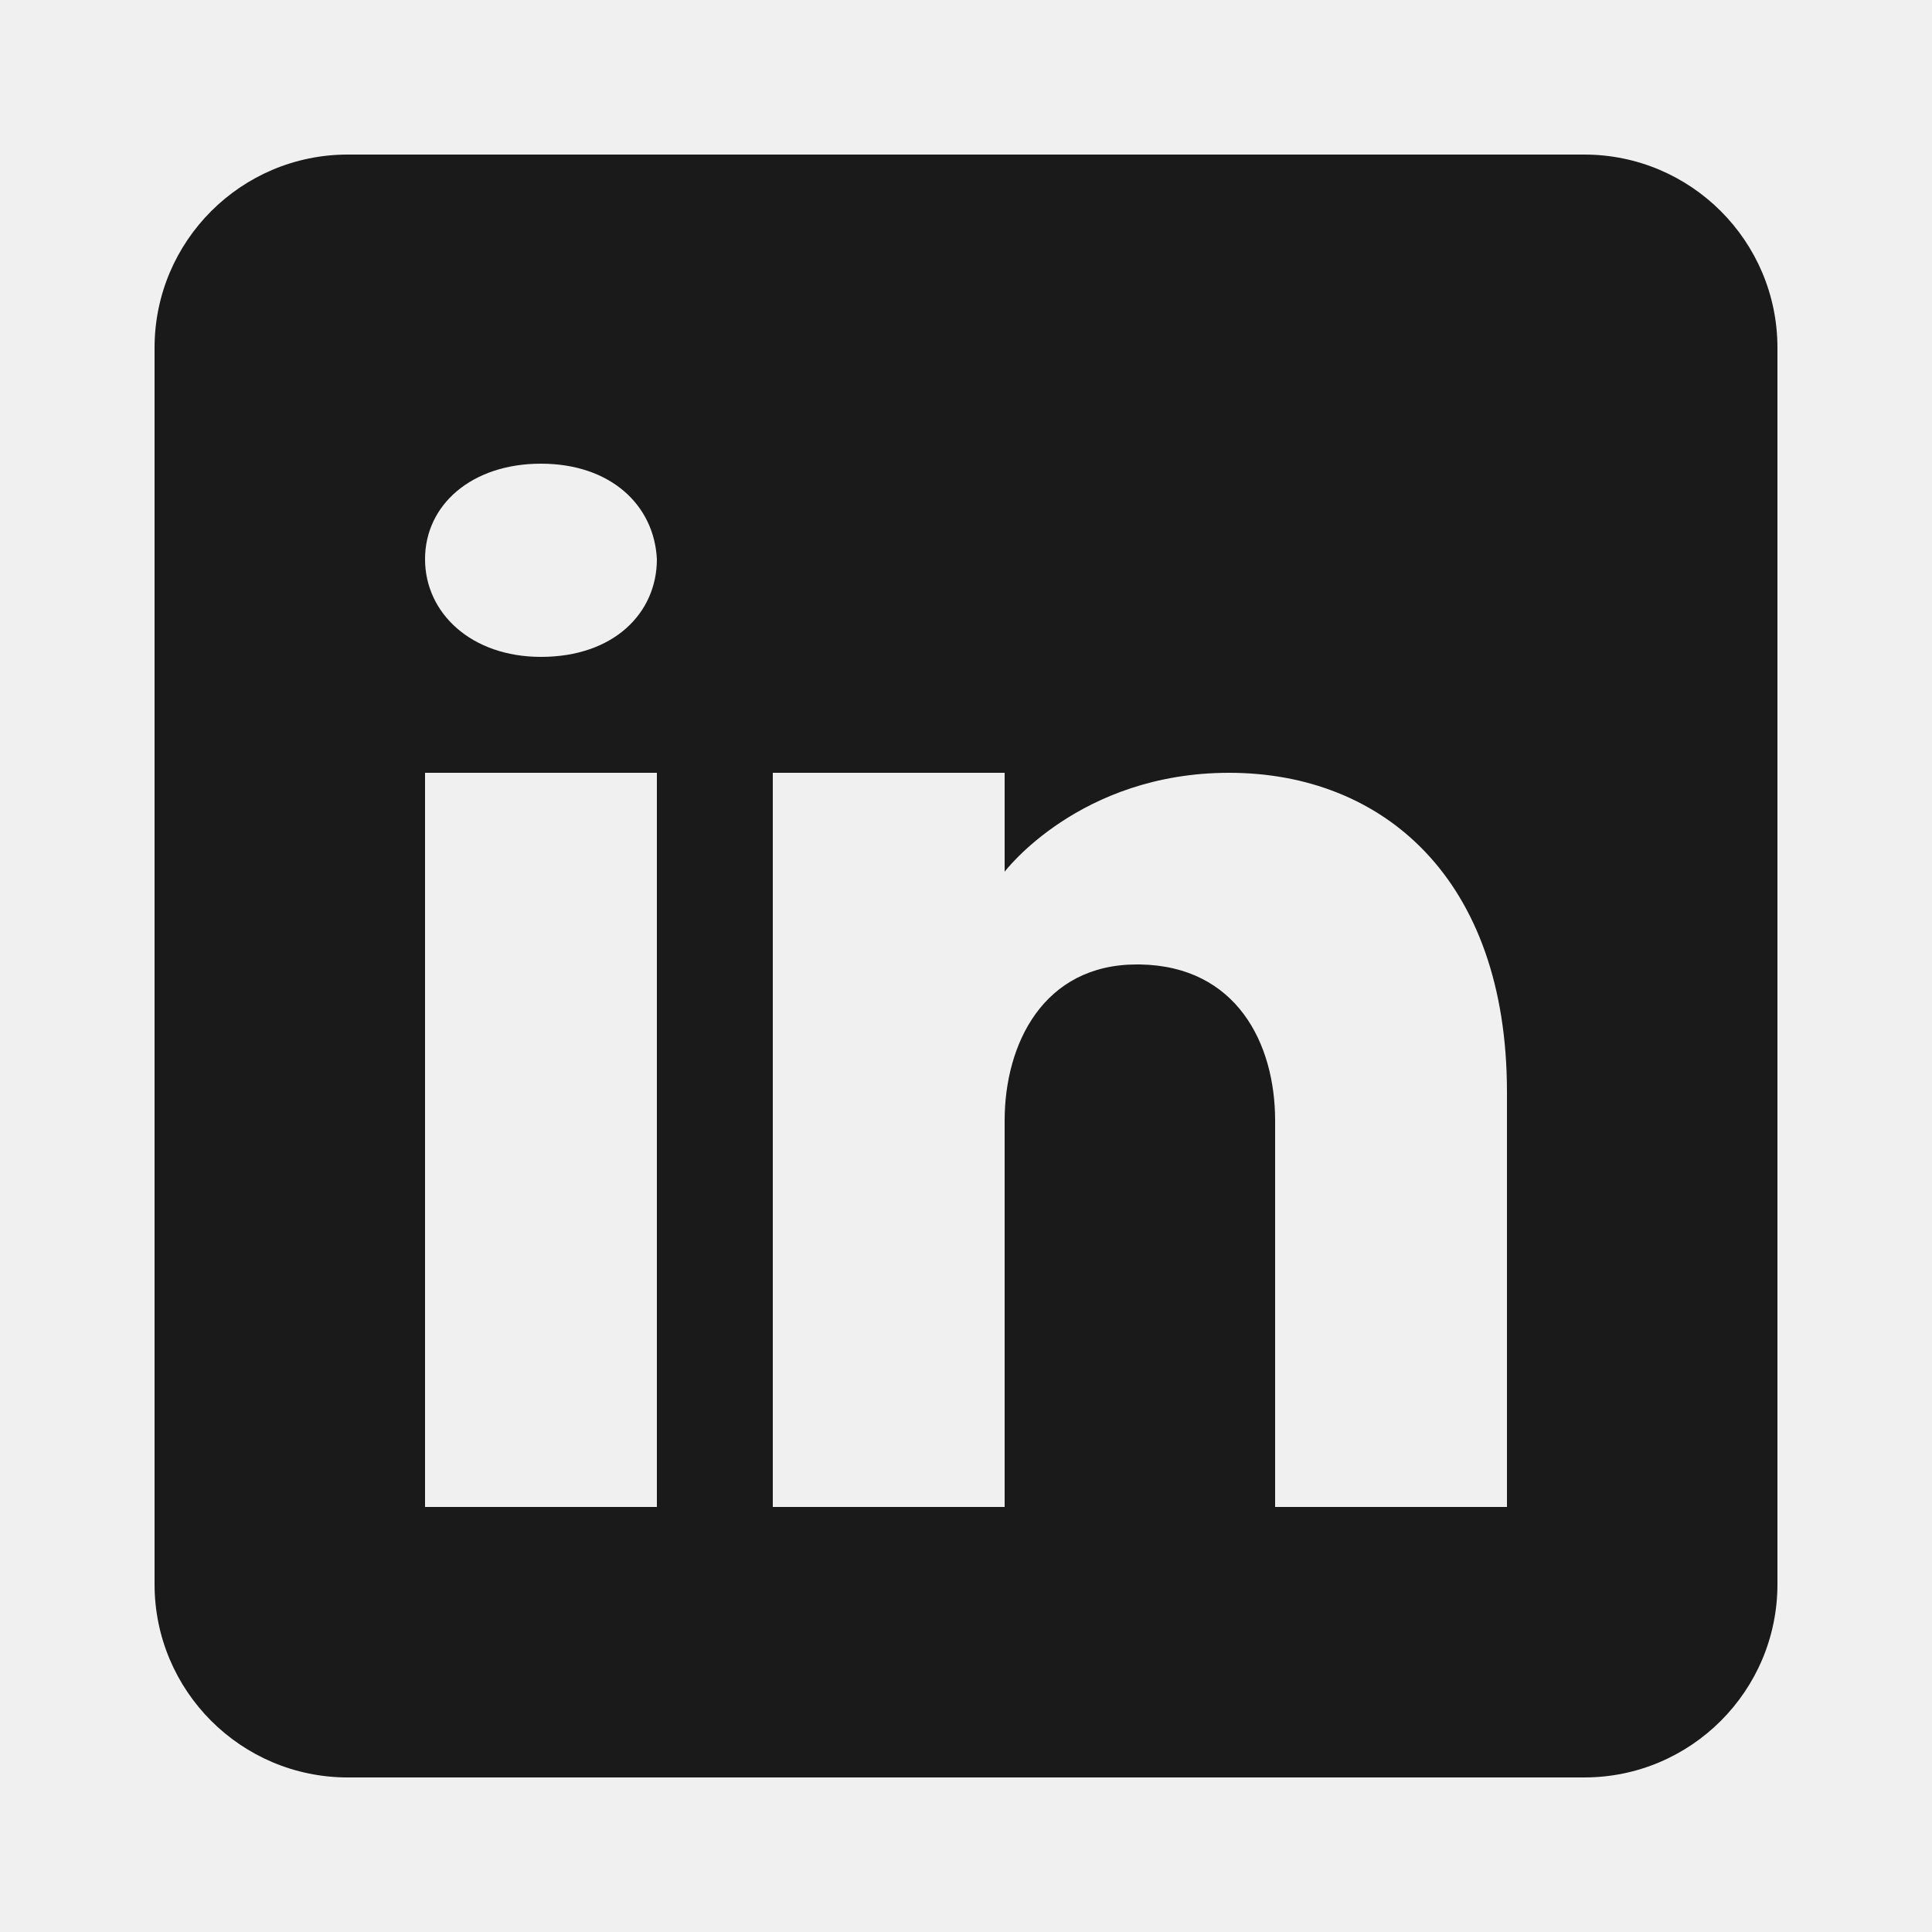
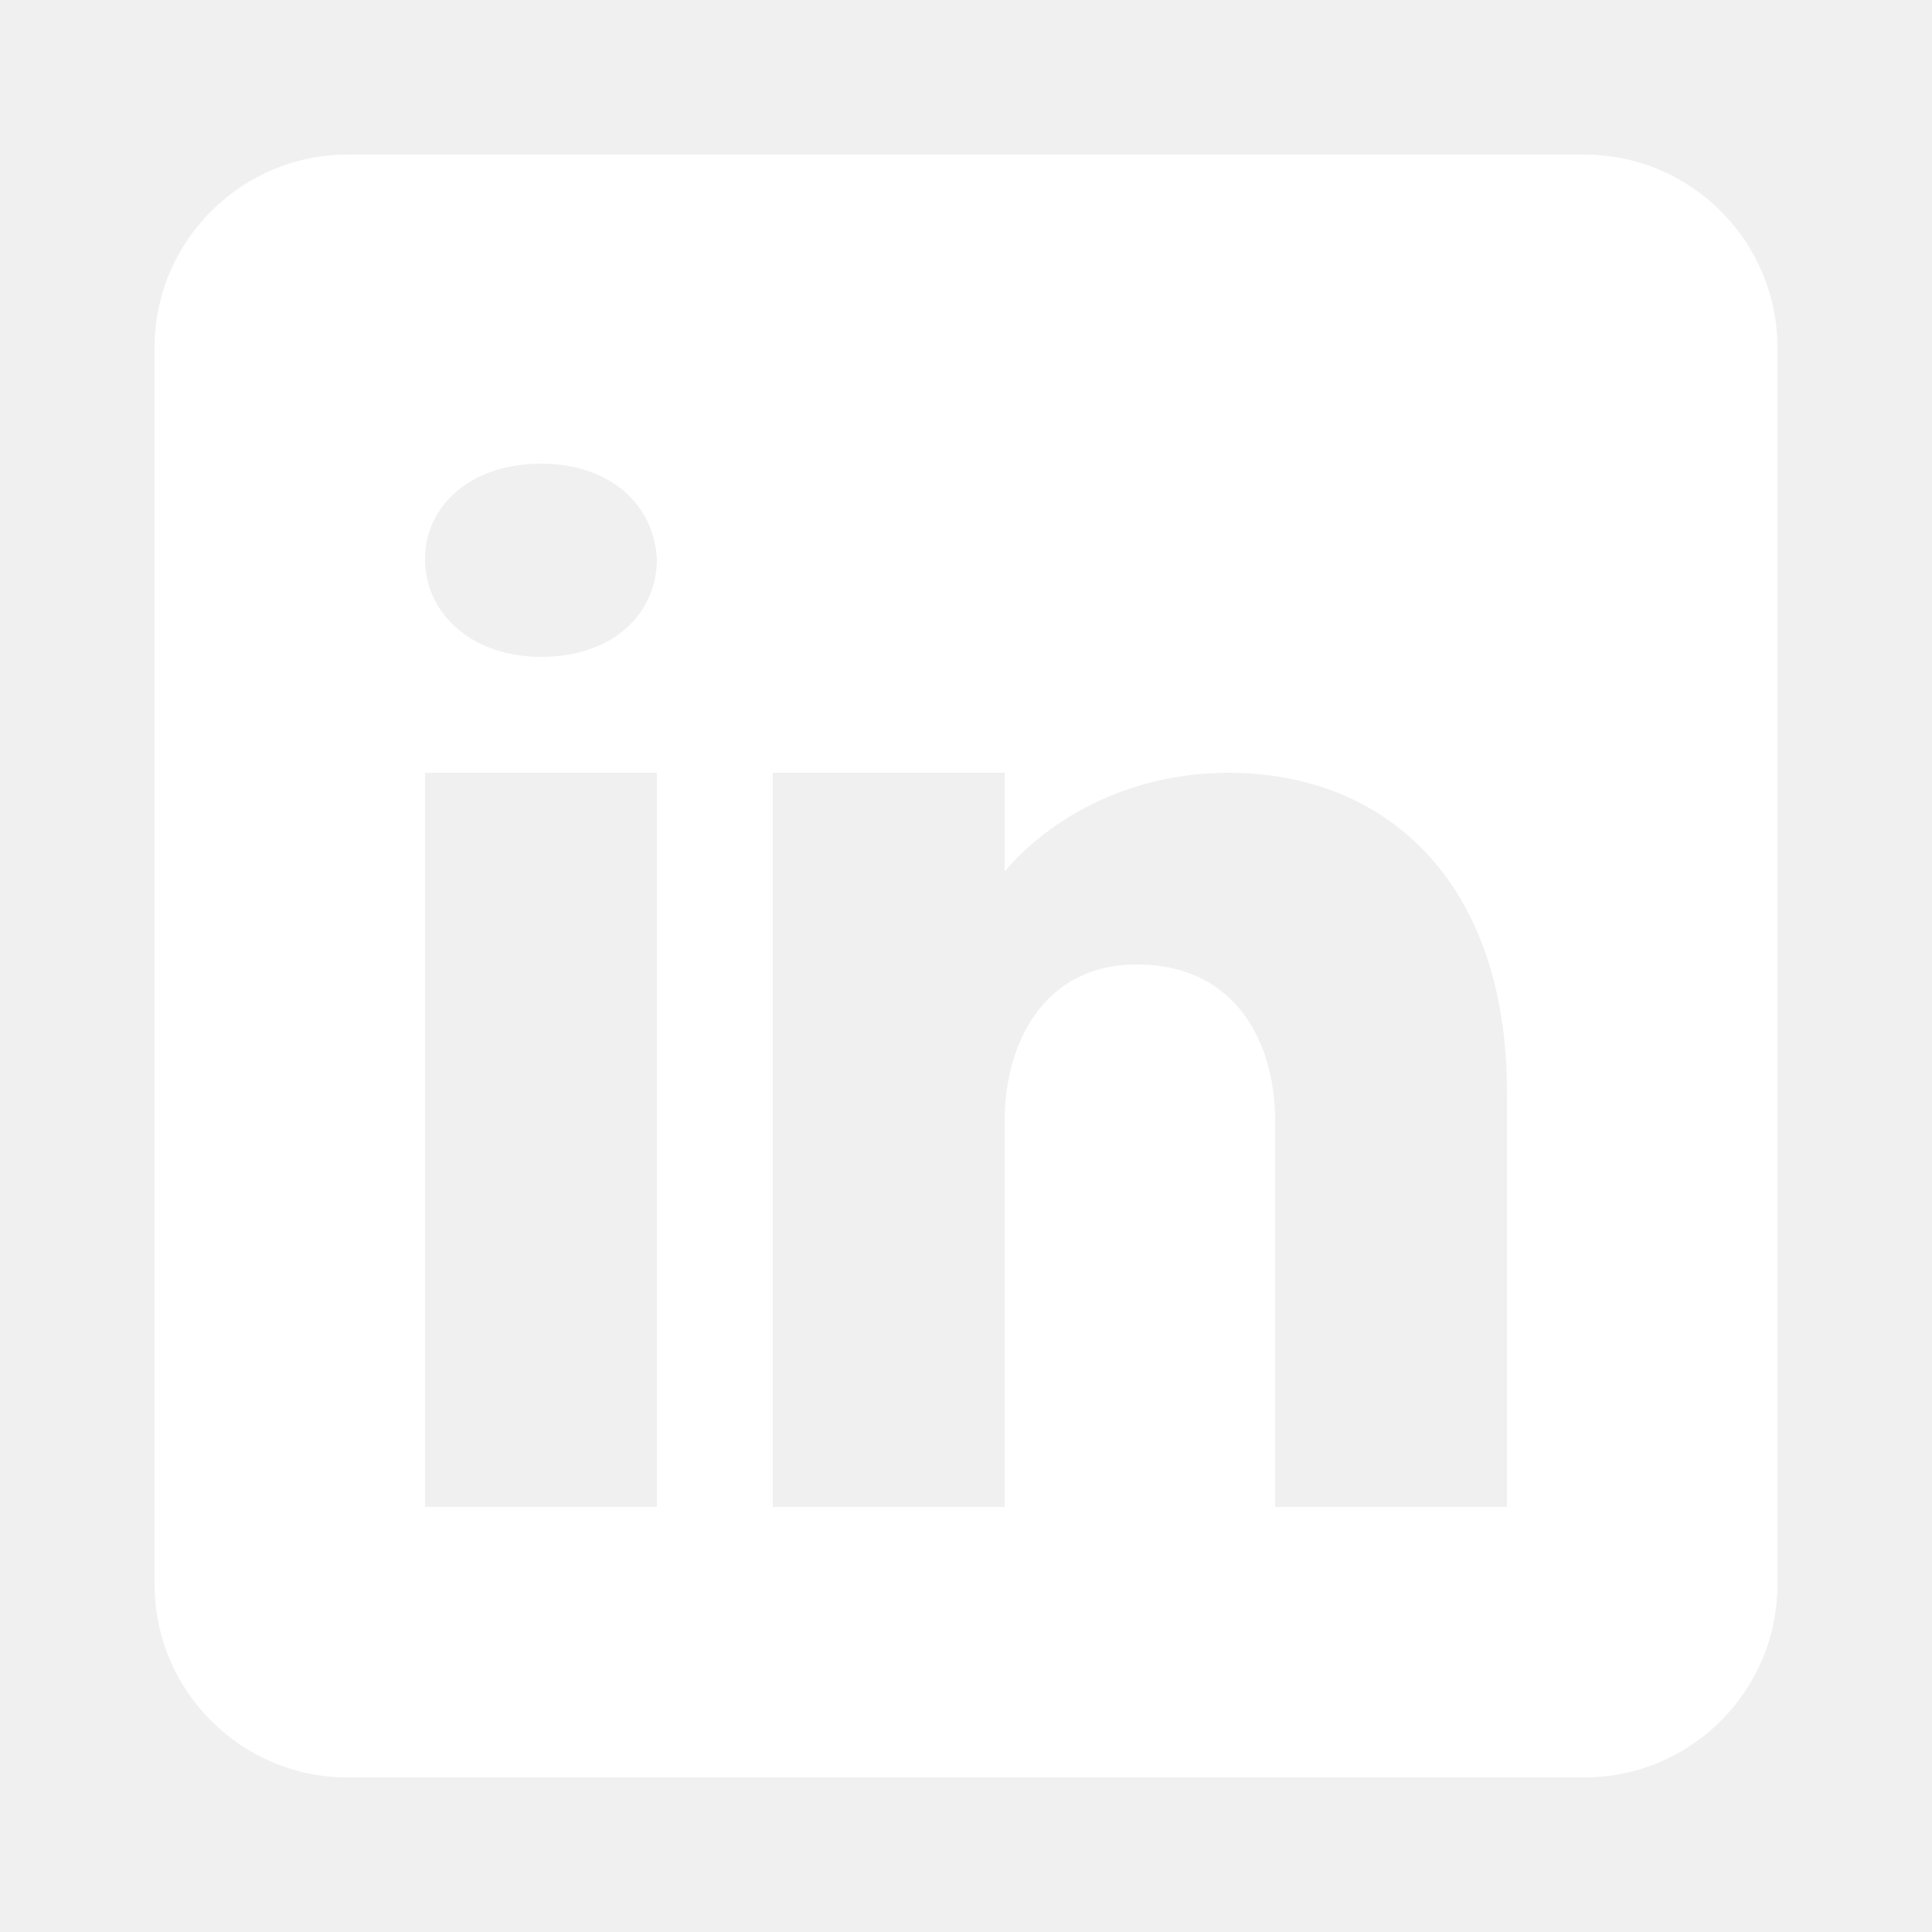
- <svg xmlns="http://www.w3.org/2000/svg" fill="#1A1A1A" viewBox="0 0 50 50" width="50px" height="50px">
+ <svg xmlns="http://www.w3.org/2000/svg" fill="#FFFFFF" viewBox="0 0 50 50" width="50px" height="50px">
  <path d="M41,4H9C6.24,4,4,6.24,4,9v32c0,2.76,2.24,5,5,5h32c2.76,0,5-2.24,5-5V9C46,6.24,43.76,4,41,4z M17,20v19h-6V20H17z M11,14.47c0-1.4,1.2-2.47,3-2.47s2.93,1.07,3,2.47c0,1.4-1.12,2.53-3,2.53C12.2,17,11,15.87,11,14.47z M39,39h-6c0,0,0-9.26,0-10 c0-2-1-4-3.5-4.04h-0.08C27,24.96,26,27.02,26,29c0,0.91,0,10,0,10h-6V20h6v2.56c0,0,1.93-2.56,5.81-2.56 c3.97,0,7.19,2.73,7.19,8.26V39z" />
</svg>
